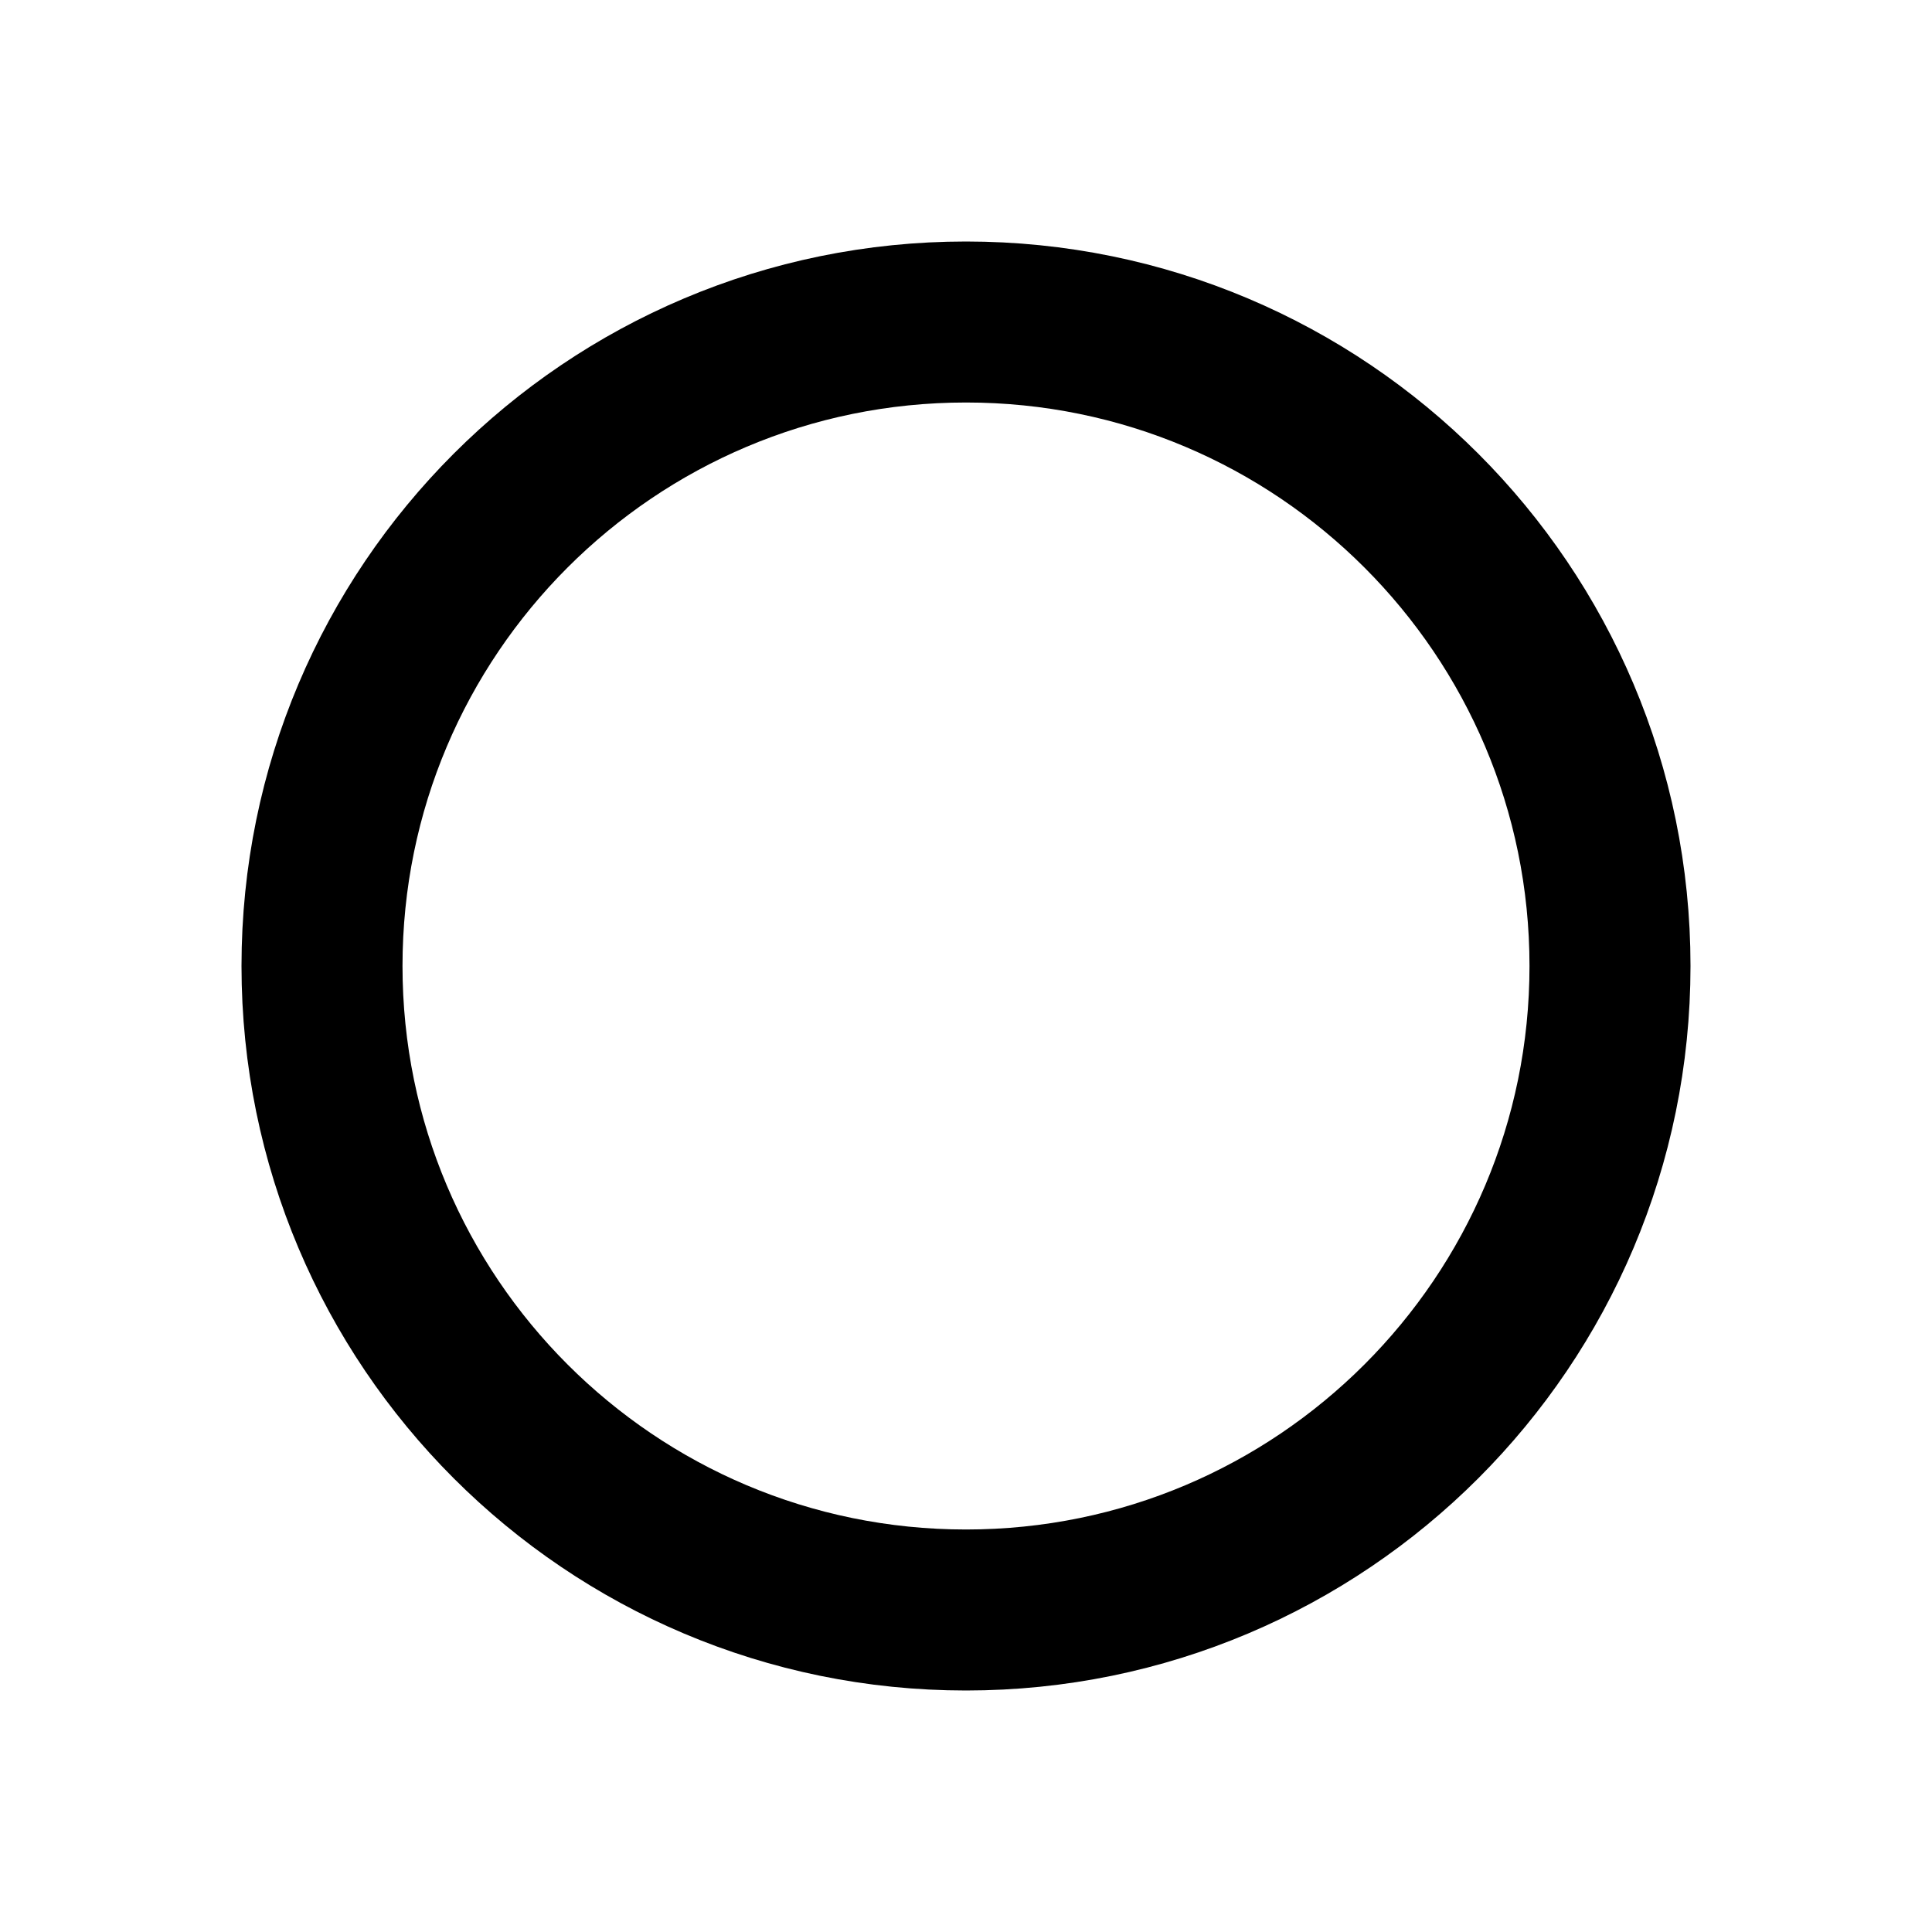
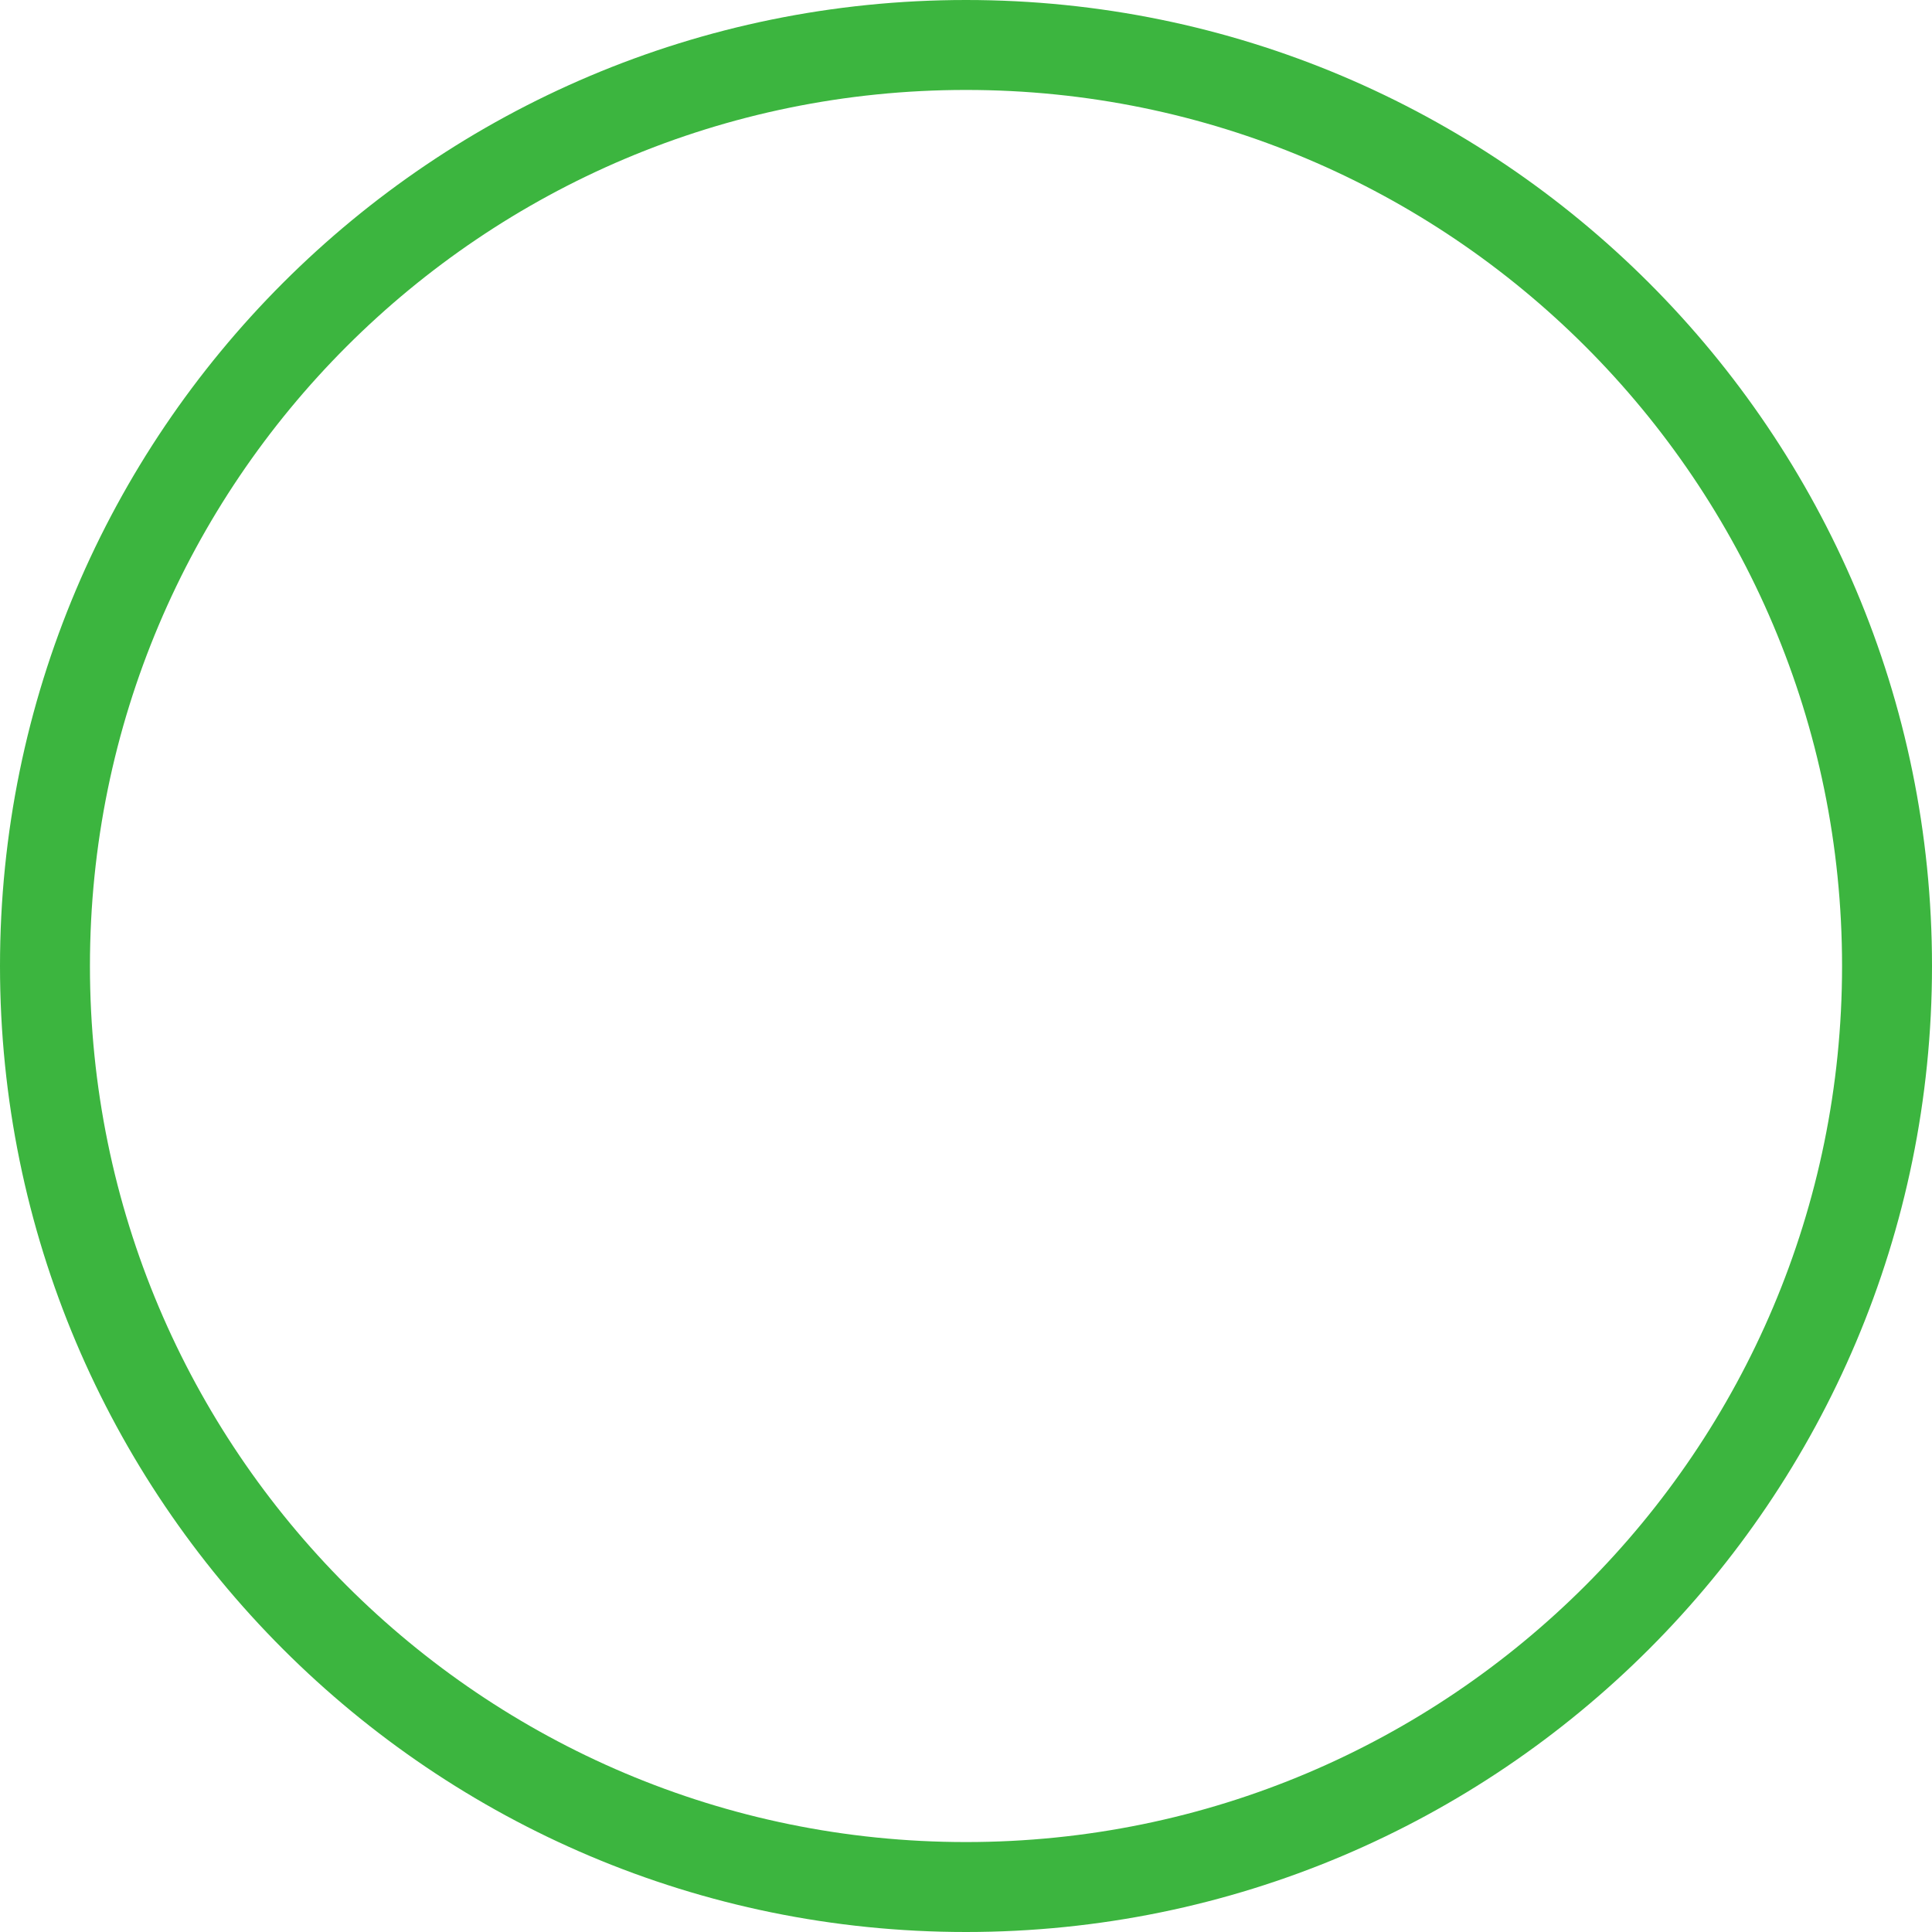
- <svg xmlns="http://www.w3.org/2000/svg" viewBox="0 0 24 24" fill="none" stroke="currentColor" stroke-width="2" stroke-linecap="round" stroke-linejoin="round">
-   <circle cx="12" cy="12" r="8" />
+ <svg xmlns="http://www.w3.org/2000/svg" shape-rendering="geometricPrecision" text-rendering="geometricPrecision" image-rendering="optimizeQuality" fill-rule="evenodd" clip-rule="evenodd" viewBox="0 0 512 512">
+   <path fill="#3CB53F" fill-rule="nonzero" d="M255.998 0c70.689 0 134.695 28.658 181.022 74.981C483.342 121.304 512 185.31 512 255.998c0 70.689-28.658 134.699-74.98 181.021C390.697 483.342 326.687 512 255.998 512c-70.688 0-134.694-28.658-181.017-74.981C28.658 390.693 0 326.687 0 255.998 0 185.31 28.658 121.304 74.981 74.981 121.304 28.658 185.31 0 255.998 0zm164.169 91.834c-42.013-42.009-100.06-67.998-164.169-67.998-64.108 0-122.155 25.989-164.164 67.998-42.009 42.009-67.998 100.056-67.998 164.164 0 64.108 25.989 122.156 67.998 164.168 42.009 42.009 100.056 67.998 164.164 67.998 64.113 0 122.159-25.989 164.169-67.998 42.009-42.009 67.998-100.056 67.998-164.168 0-64.108-25.989-122.155-67.998-164.164z" />
</svg>
